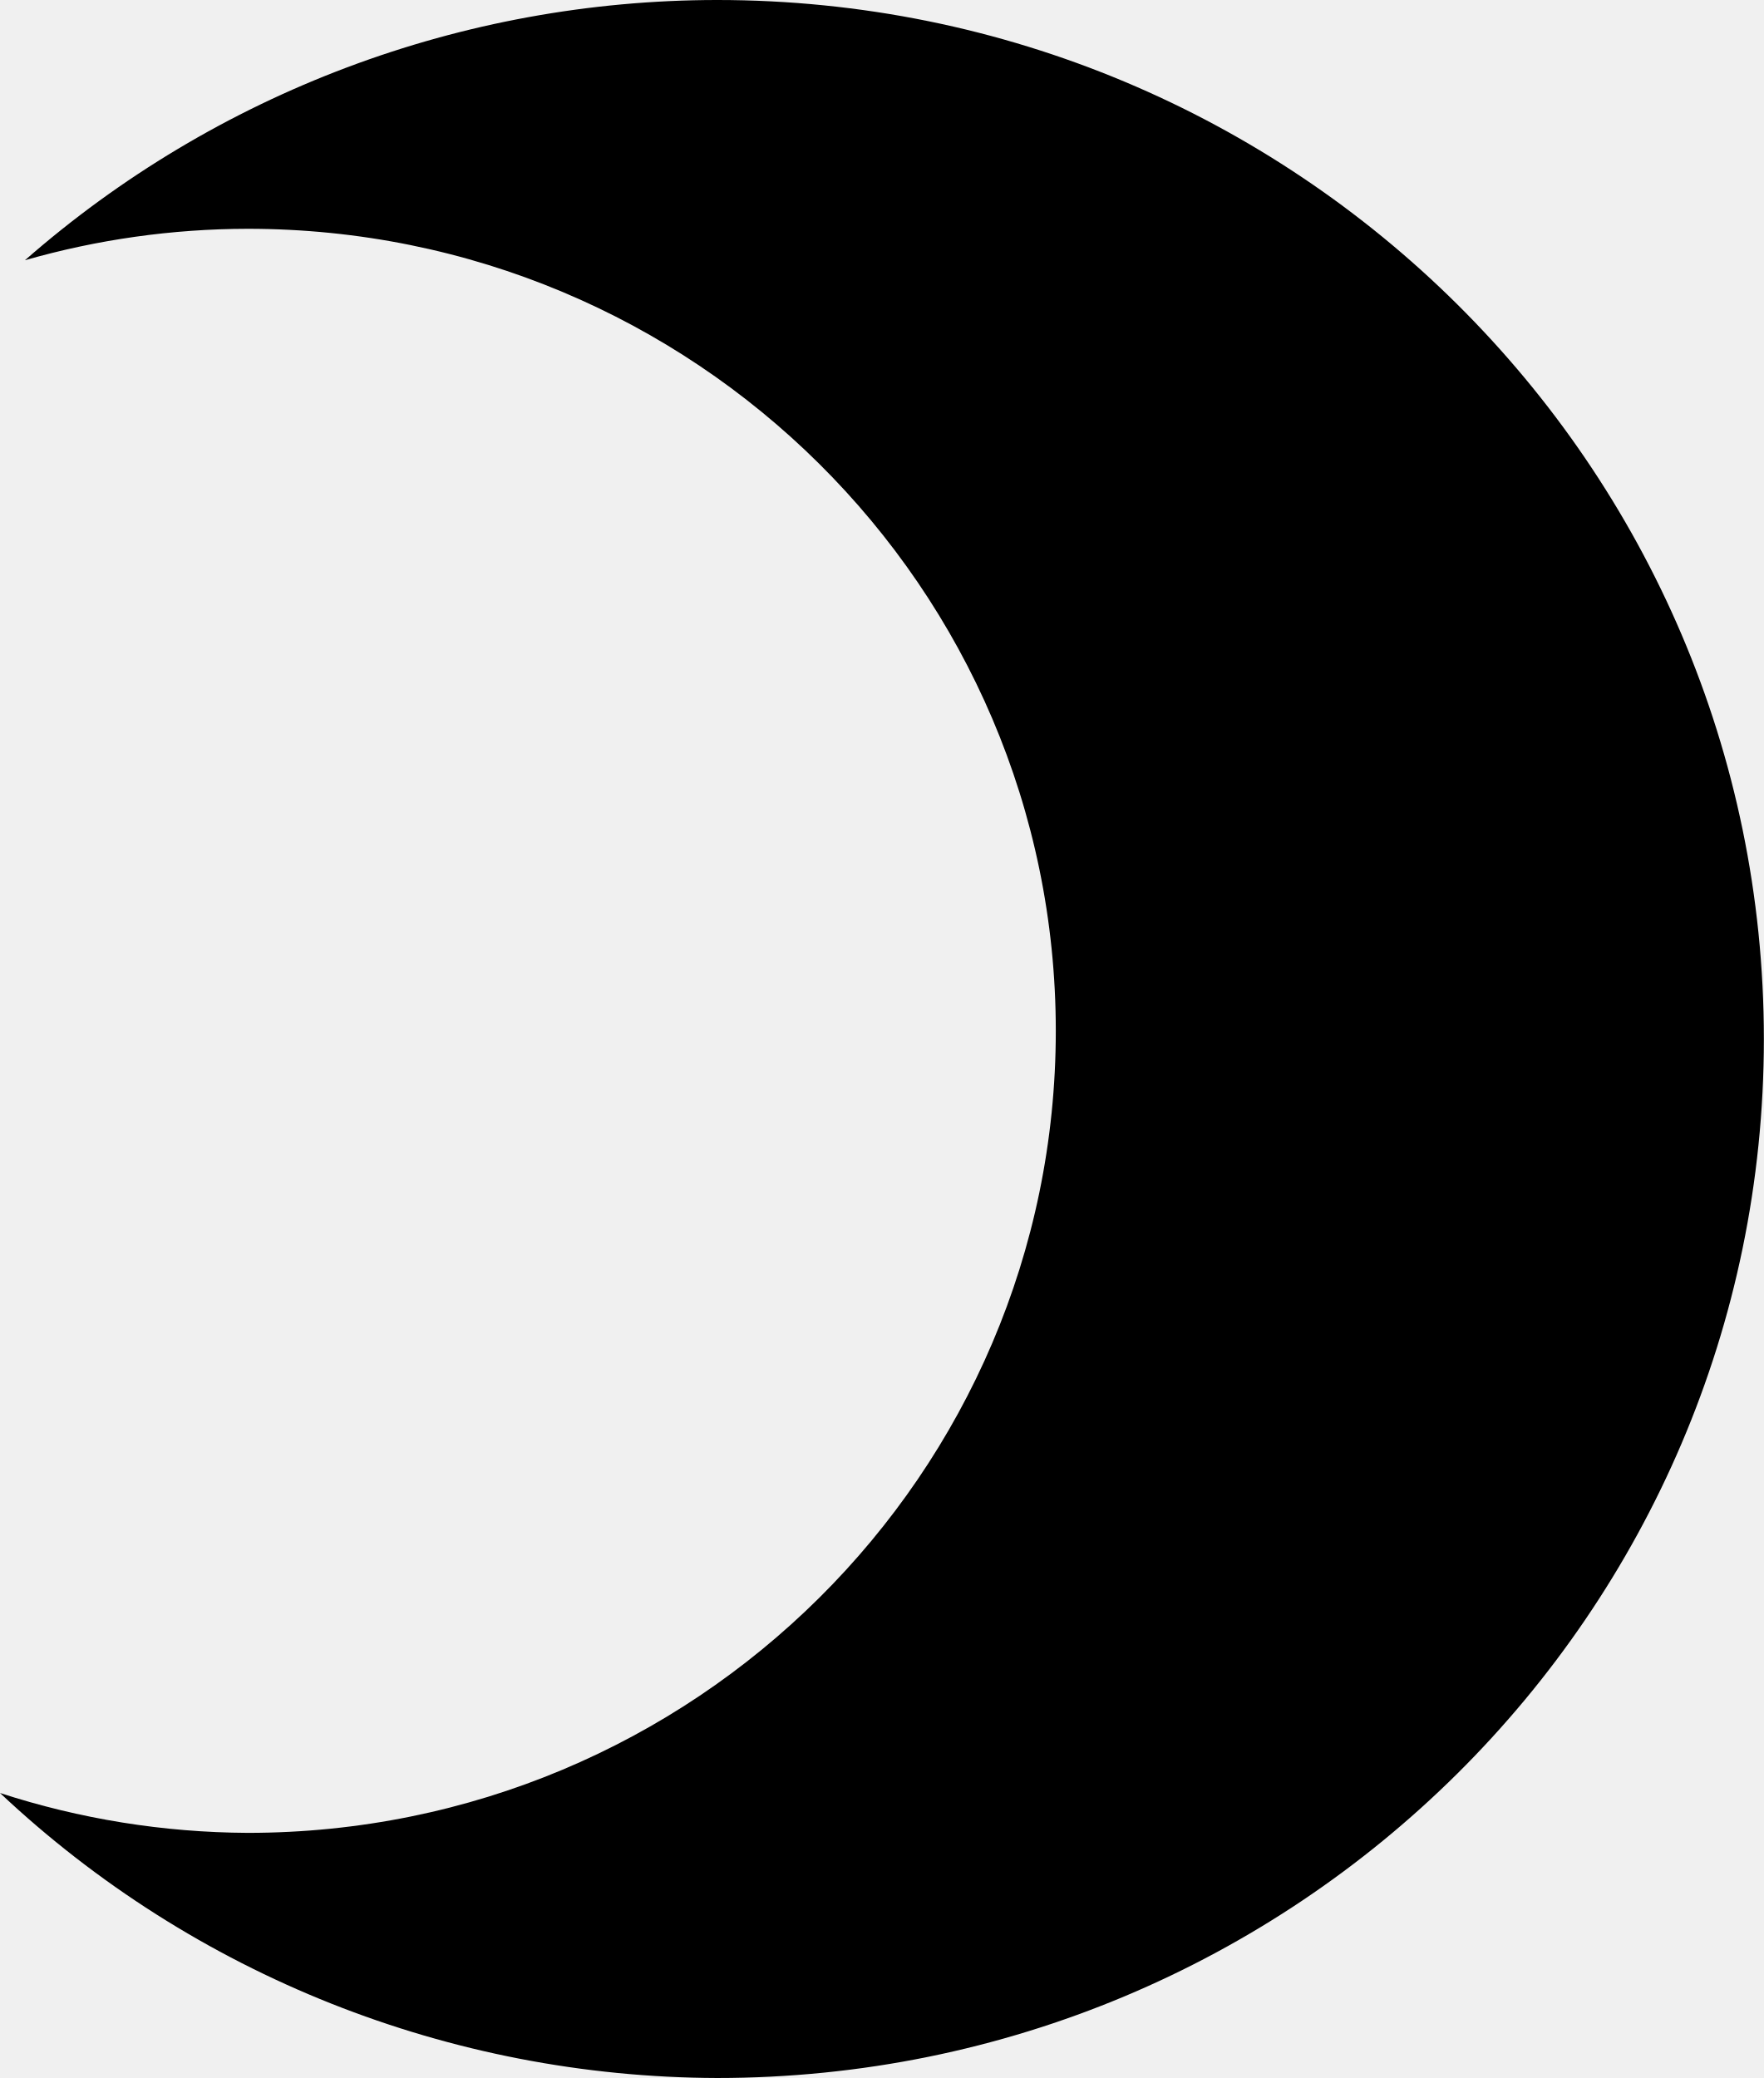
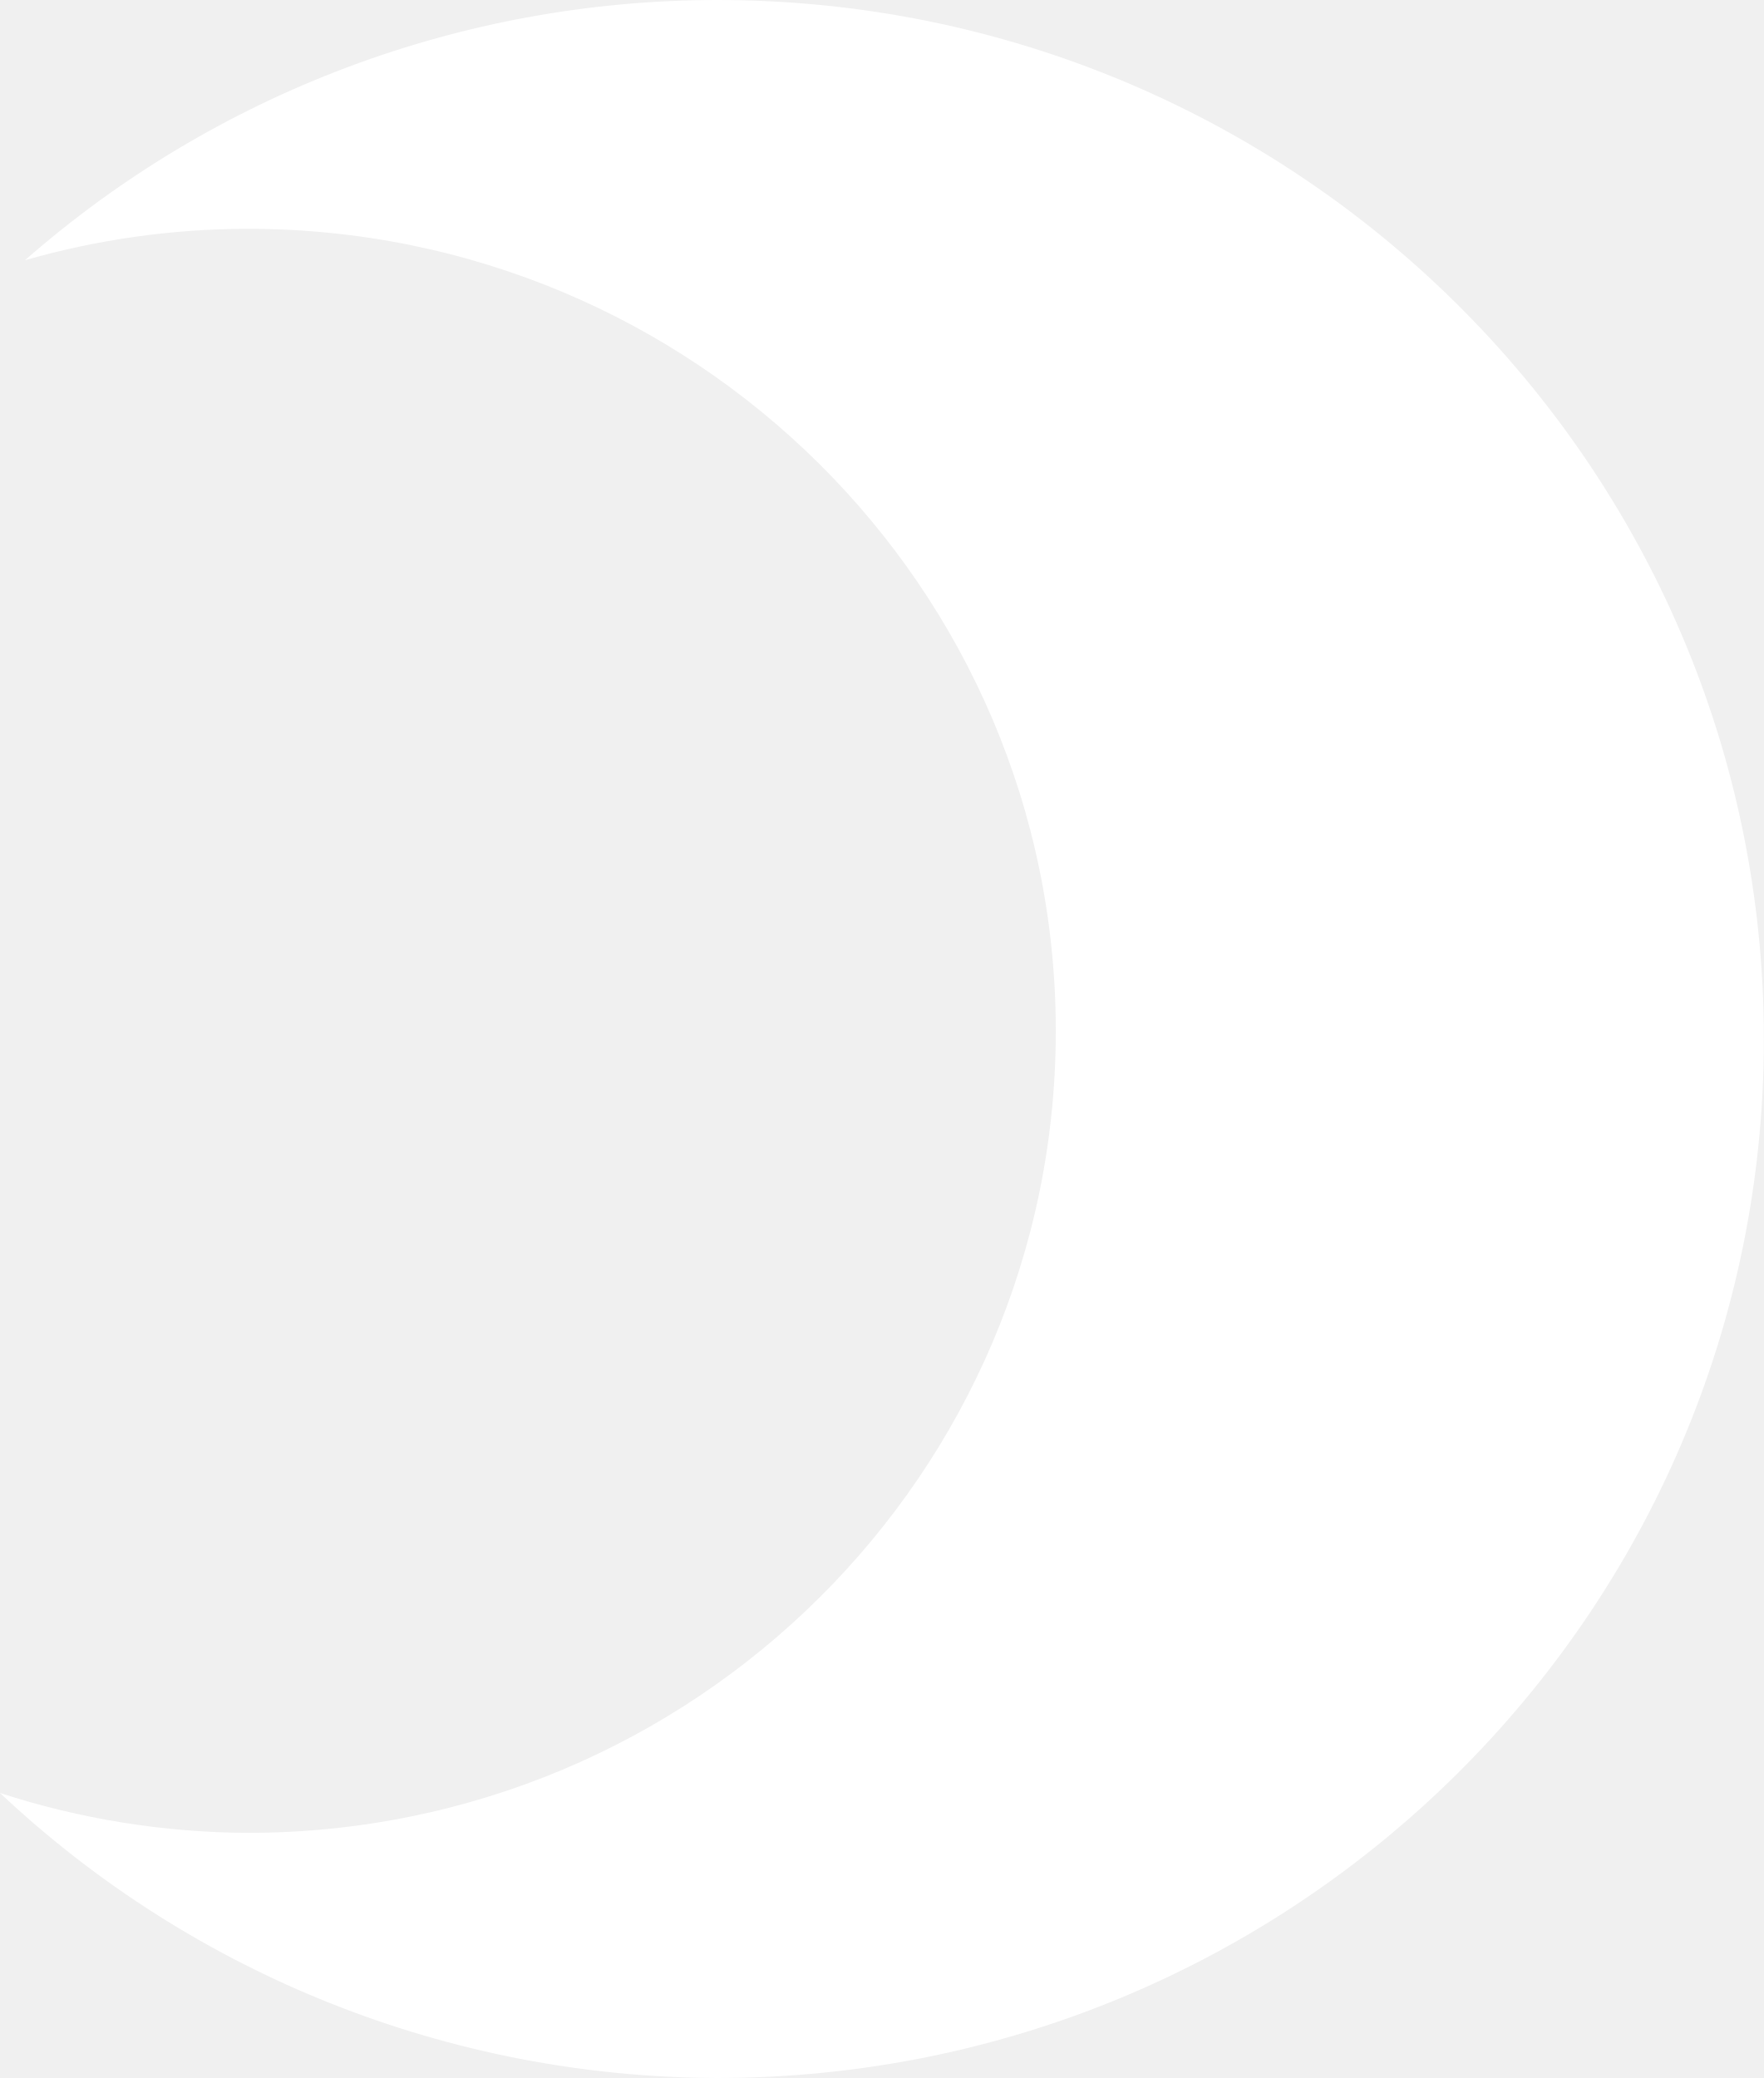
- <svg xmlns="http://www.w3.org/2000/svg" version="1.1" width="50.544" height="59.552" viewBox="0,0,50.544,59.552">
-   <g transform="translate(-219.1031,-150.2241)">
-     <g data-paper-data="{&quot;isPaintingLayer&quot;:true}" fill="#000000" fill-rule="nonzero" stroke="none" stroke-width="0.265" stroke-linecap="butt" stroke-linejoin="miter" stroke-miterlimit="10" stroke-dasharray="" stroke-dashoffset="0" style="mix-blend-mode: normal">
-       <path d="M269.647,180c-0,16.445 -13.43,29.776 -29.998,29.776c-7.647,-0.024 -14.997,-2.945 -20.546,-8.168c2.291,0.746 4.686,1.131 7.098,1.143c12.789,-0 23.156,-10.291 23.156,-22.985c-0,-12.694 -10.367,-22.985 -23.156,-22.985c-2.159,0.003 -4.308,0.306 -6.383,0.901c5.475,-4.8 12.526,-7.452 19.831,-7.458c16.567,0 29.998,13.331 29.998,29.776z" />
+ <svg xmlns="http://www.w3.org/2000/svg" version="1.1" width="50.544" height="59.552" viewBox="0,0,50.544,59.552" id="svg2">
+   <defs id="defs2" />
+   <g transform="translate(-219.1031,-150.2241)" id="g2" style="fill:#ffffff">
+     <g data-paper-data="{&quot;isPaintingLayer&quot;:true}" fill="#000000" fill-rule="nonzero" stroke="none" stroke-width="0.265" stroke-linecap="butt" stroke-linejoin="miter" stroke-miterlimit="10" stroke-dasharray="" stroke-dashoffset="0" style="mix-blend-mode:normal;fill:#ffffff" id="g1">
+       <path d="M269.647,180c-0,16.445 -13.43,29.776 -29.998,29.776c-7.647,-0.024 -14.997,-2.945 -20.546,-8.168c2.291,0.746 4.686,1.131 7.098,1.143c12.789,-0 23.156,-10.291 23.156,-22.985c-0,-12.694 -10.367,-22.985 -23.156,-22.985c-2.159,0.003 -4.308,0.306 -6.383,0.901c5.475,-4.8 12.526,-7.452 19.831,-7.458c16.567,0 29.998,13.331 29.998,29.776z" id="path1" style="fill:#ffffff" />
    </g>
  </g>
</svg>
